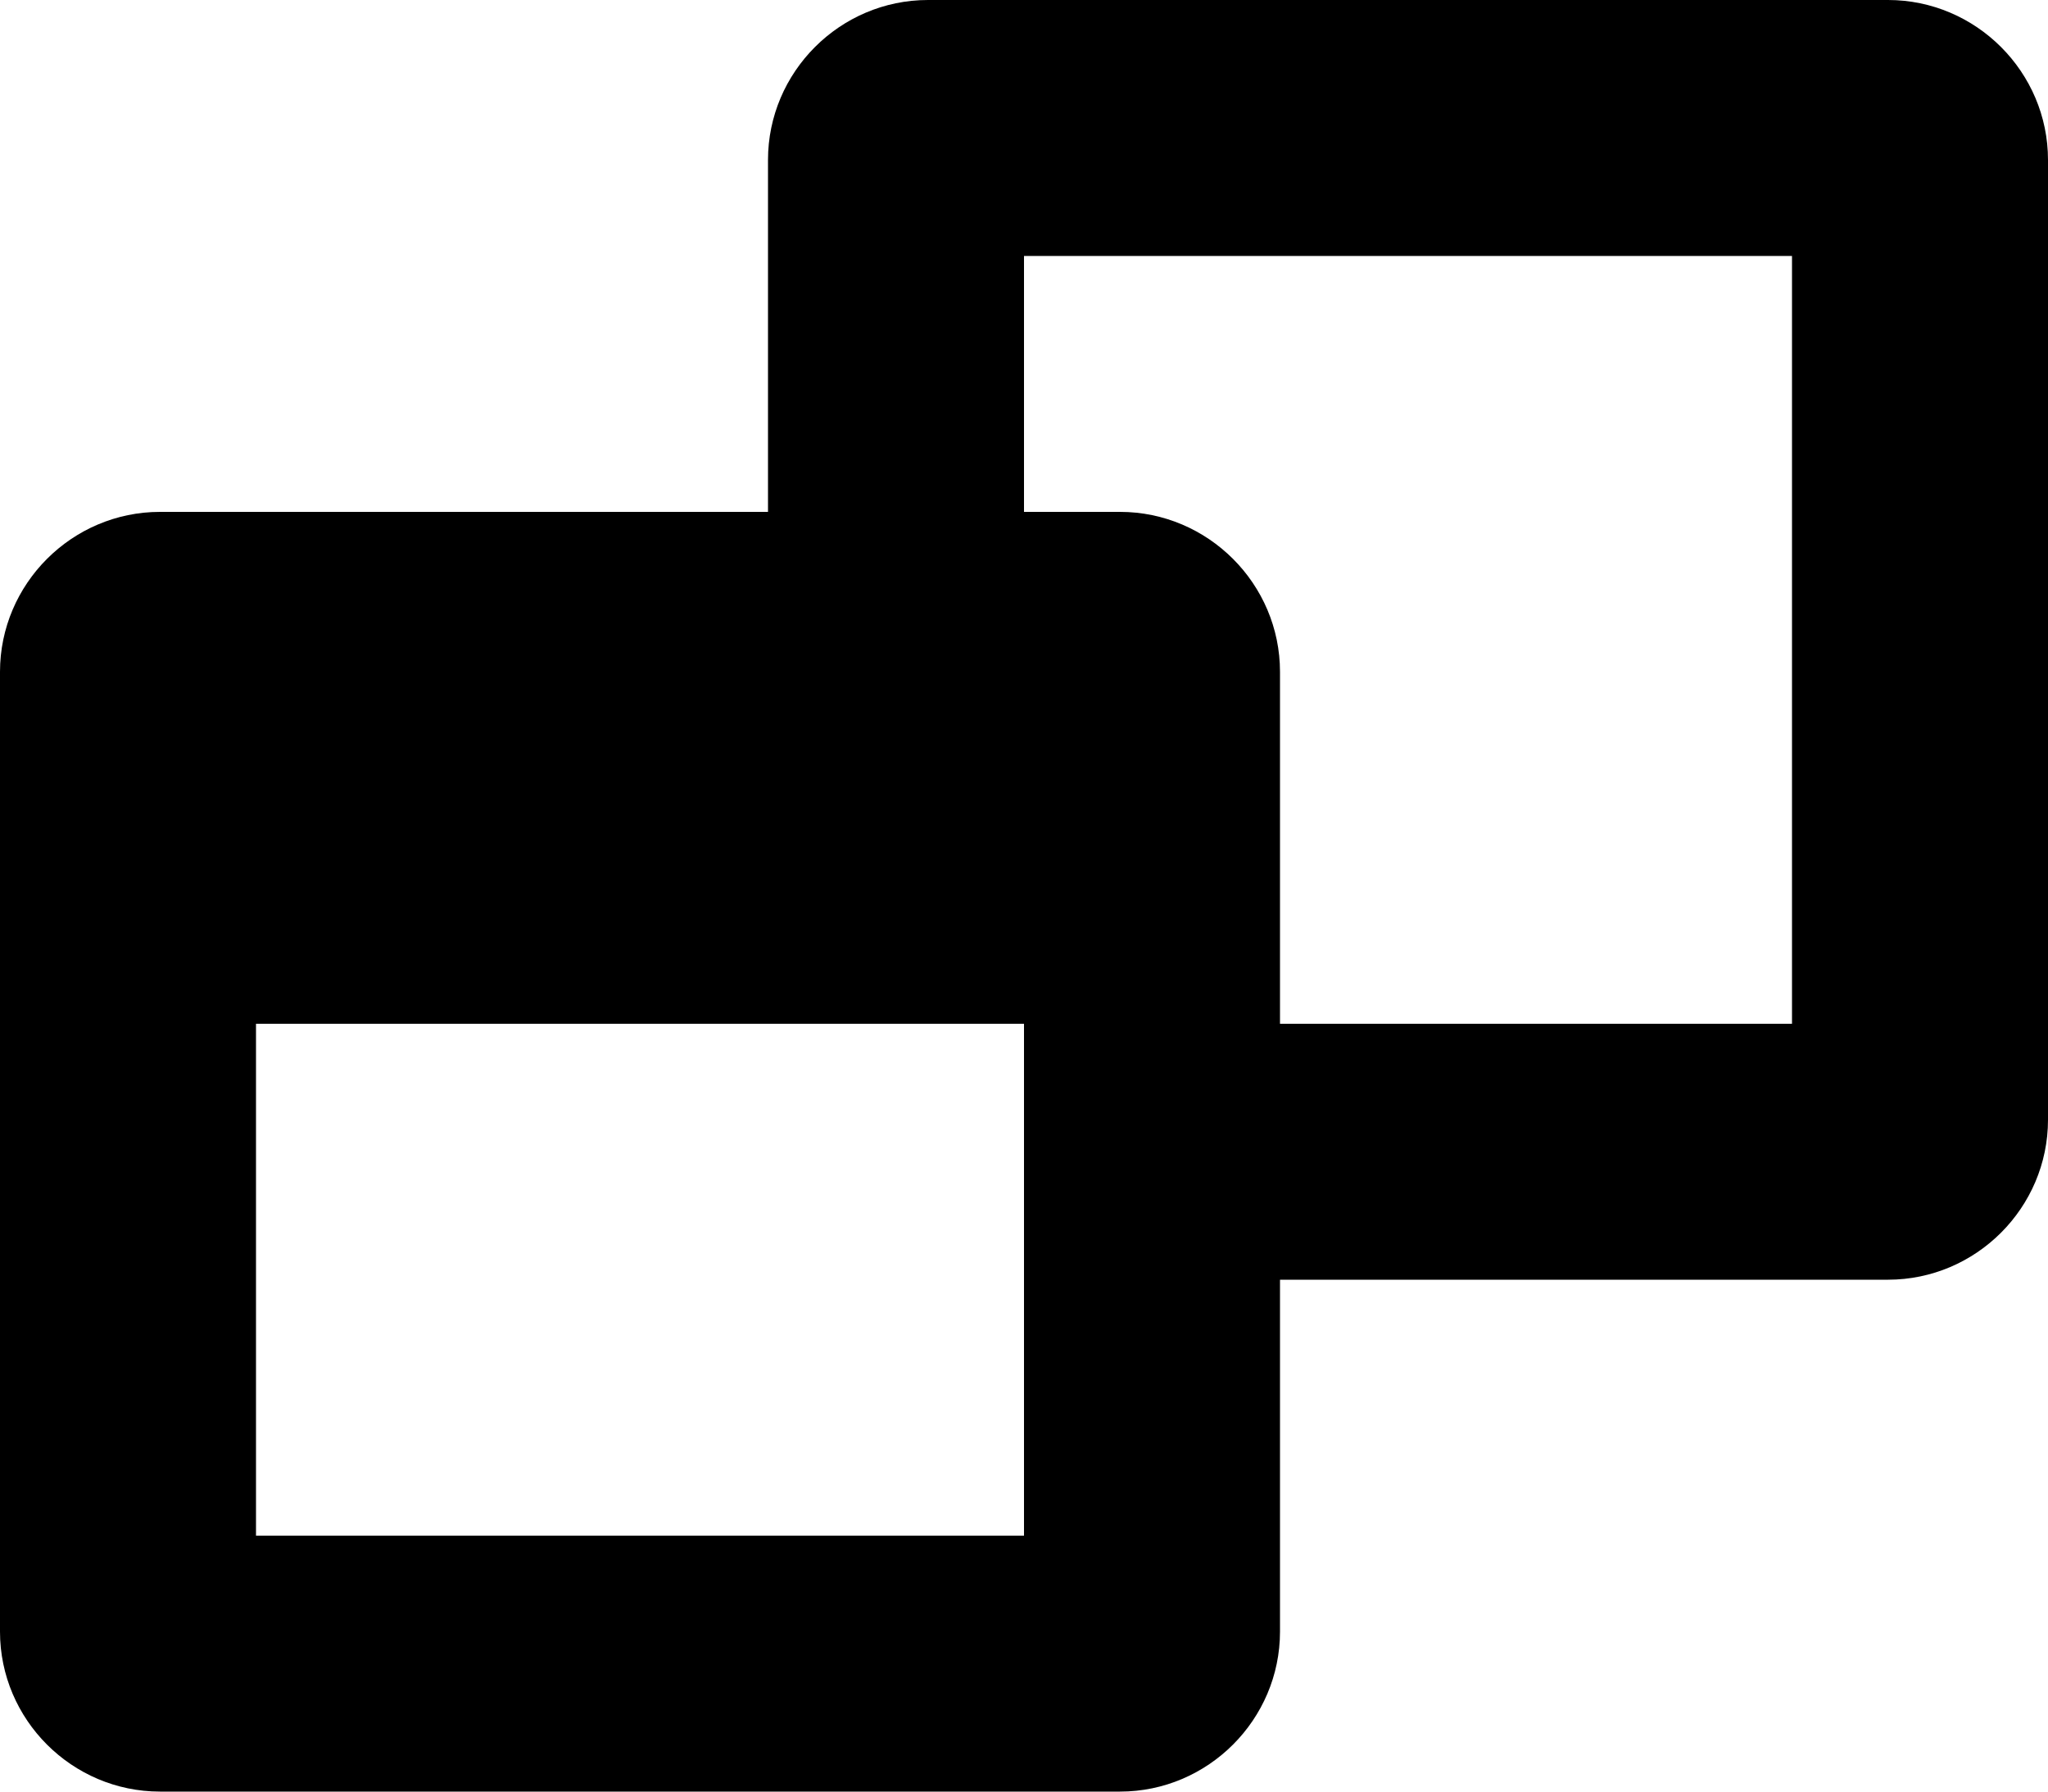
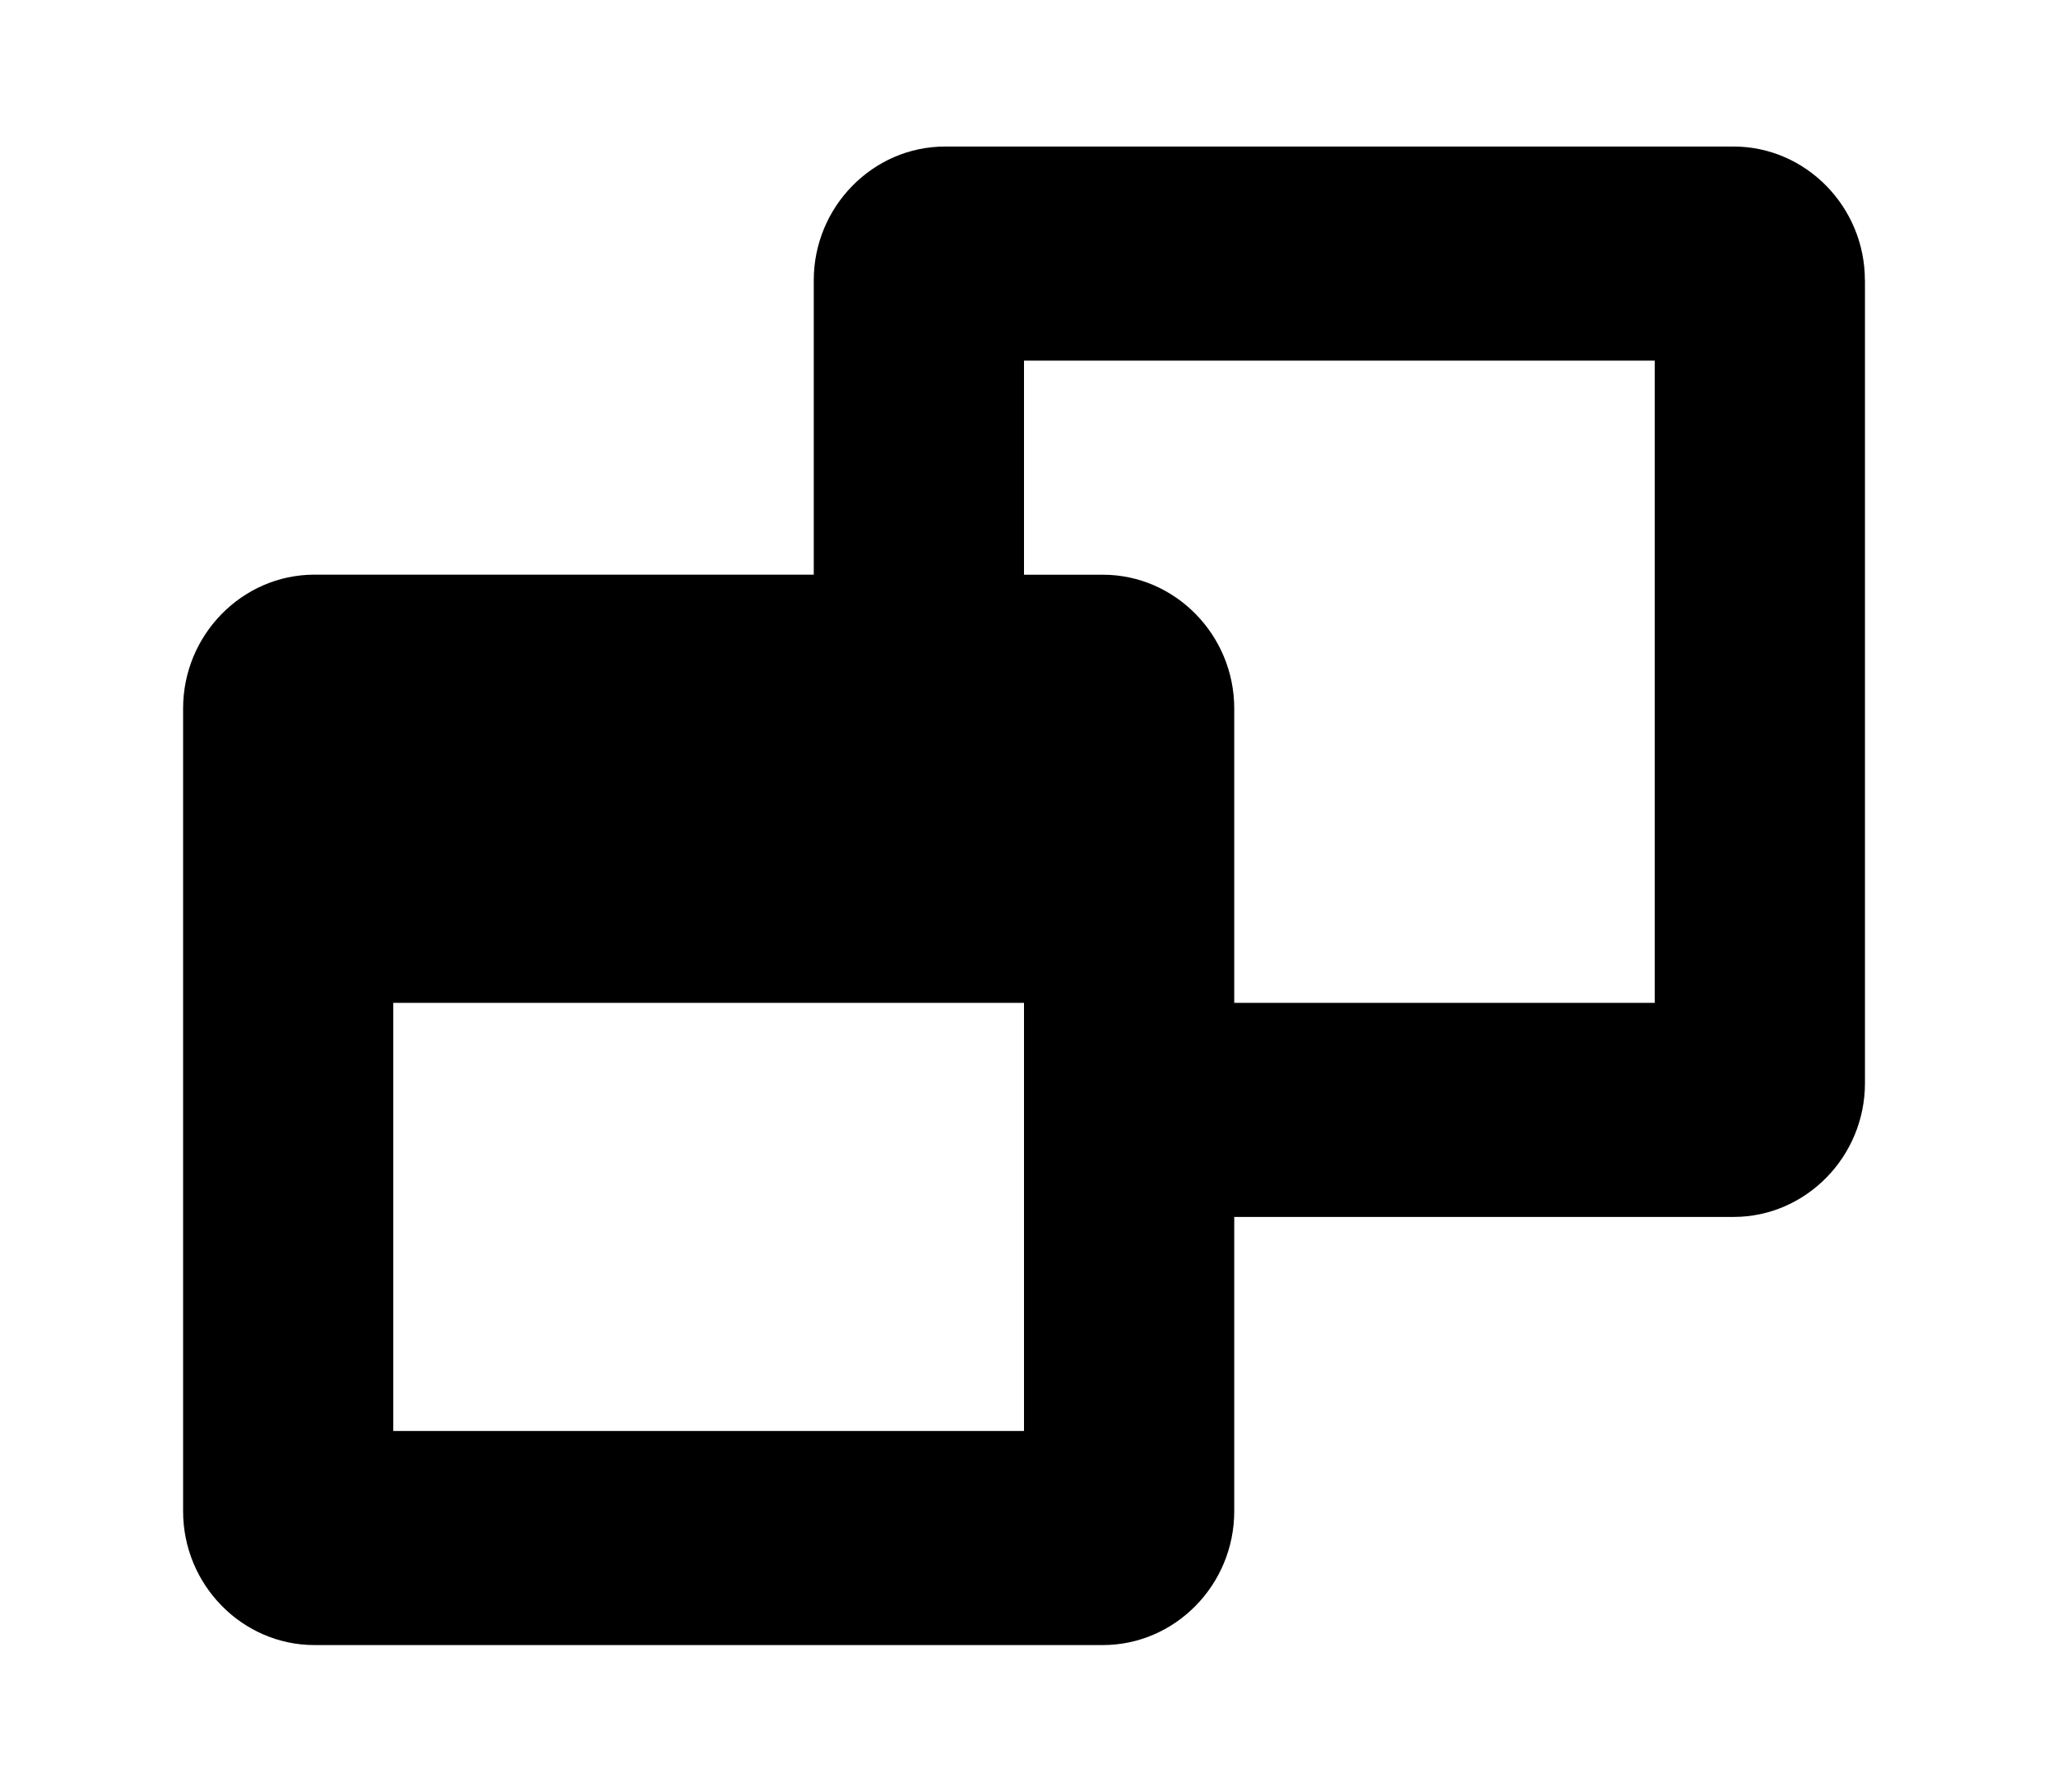
- <svg xmlns="http://www.w3.org/2000/svg" version="1.1" width="32" height="28" viewBox="0 0 32 28">
-   <path d="M4 24h12v-8h-12v8zM20 16h8v-12h-12v4h1.5c1.375 0 2.5 1.125 2.5 2.5v5.5zM32 2.5v15c0 1.375-1.125 2.5-2.5 2.5h-9.5v5.5c0 1.375-1.125 2.5-2.5 2.5h-15c-1.375 0-2.5-1.125-2.5-2.5v-15c0-1.375 1.125-2.5 2.5-2.5h9.5v-5.5c0-1.375 1.125-2.5 2.5-2.5h15c1.375 0 2.5 1.125 2.5 2.5z" />
+ <svg xmlns="http://www.w3.org/2000/svg" version="1.1" width="32" height="28" viewBox="0 0 32 28" id="svg3628">
+   <defs id="defs3632" />
+   <path d="M 6.145,22.364 H 16 V 15.673 H 6.145 Z M 19.285,15.673 h 6.57 V 5.636 H 16 v 3.346 h 1.232 c 1.129,0 2.053,0.941 2.053,2.091 z M 29.14,4.381 V 16.928 c 0,1.15 -0.924,2.091 -2.053,2.091 h -7.802 v 4.6 c 0,1.15 -0.924,2.091 -2.053,2.091 H 4.914 c -1.129,0 -2.053,-0.941 -2.053,-2.091 V 11.072 c 0,-1.15 0.924,-2.091 2.053,-2.091 H 12.715 V 4.381 c 0,-1.15 0.924,-2.091 2.053,-2.091 h 12.318 c 1.129,0 2.053,0.941 2.053,2.091 z" id="path3626" style="stroke-width:0.829" />
</svg>
